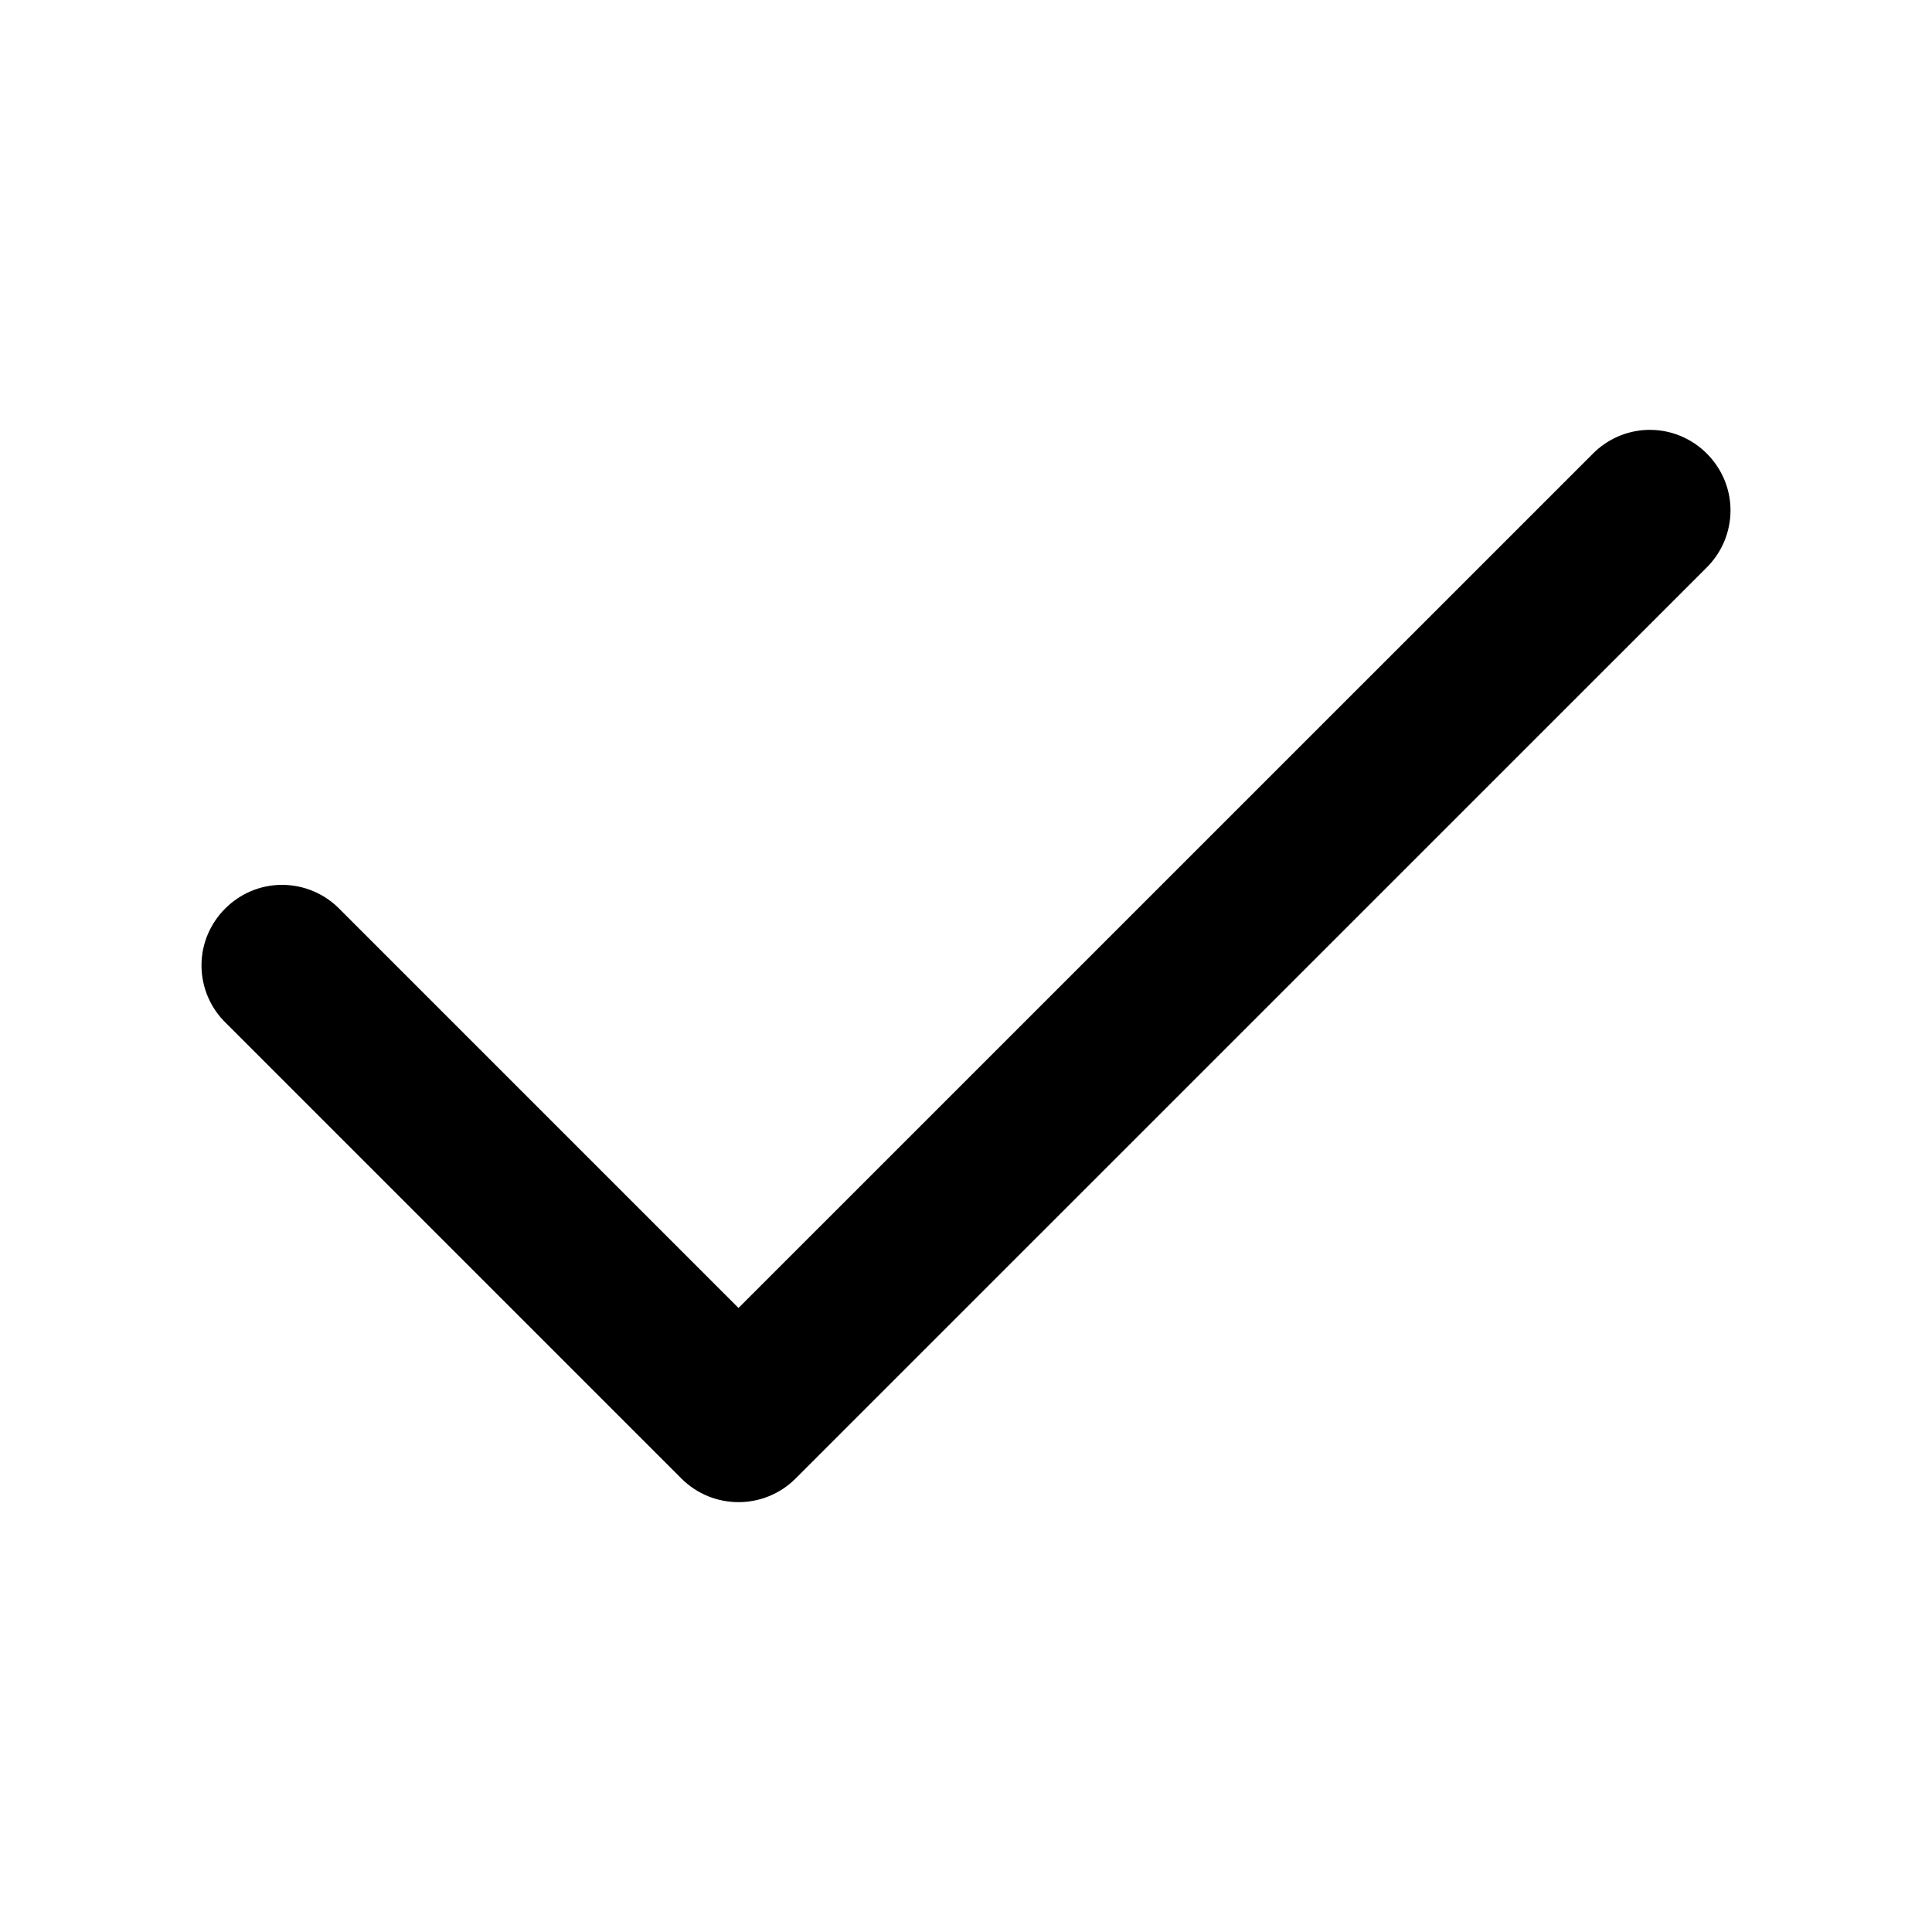
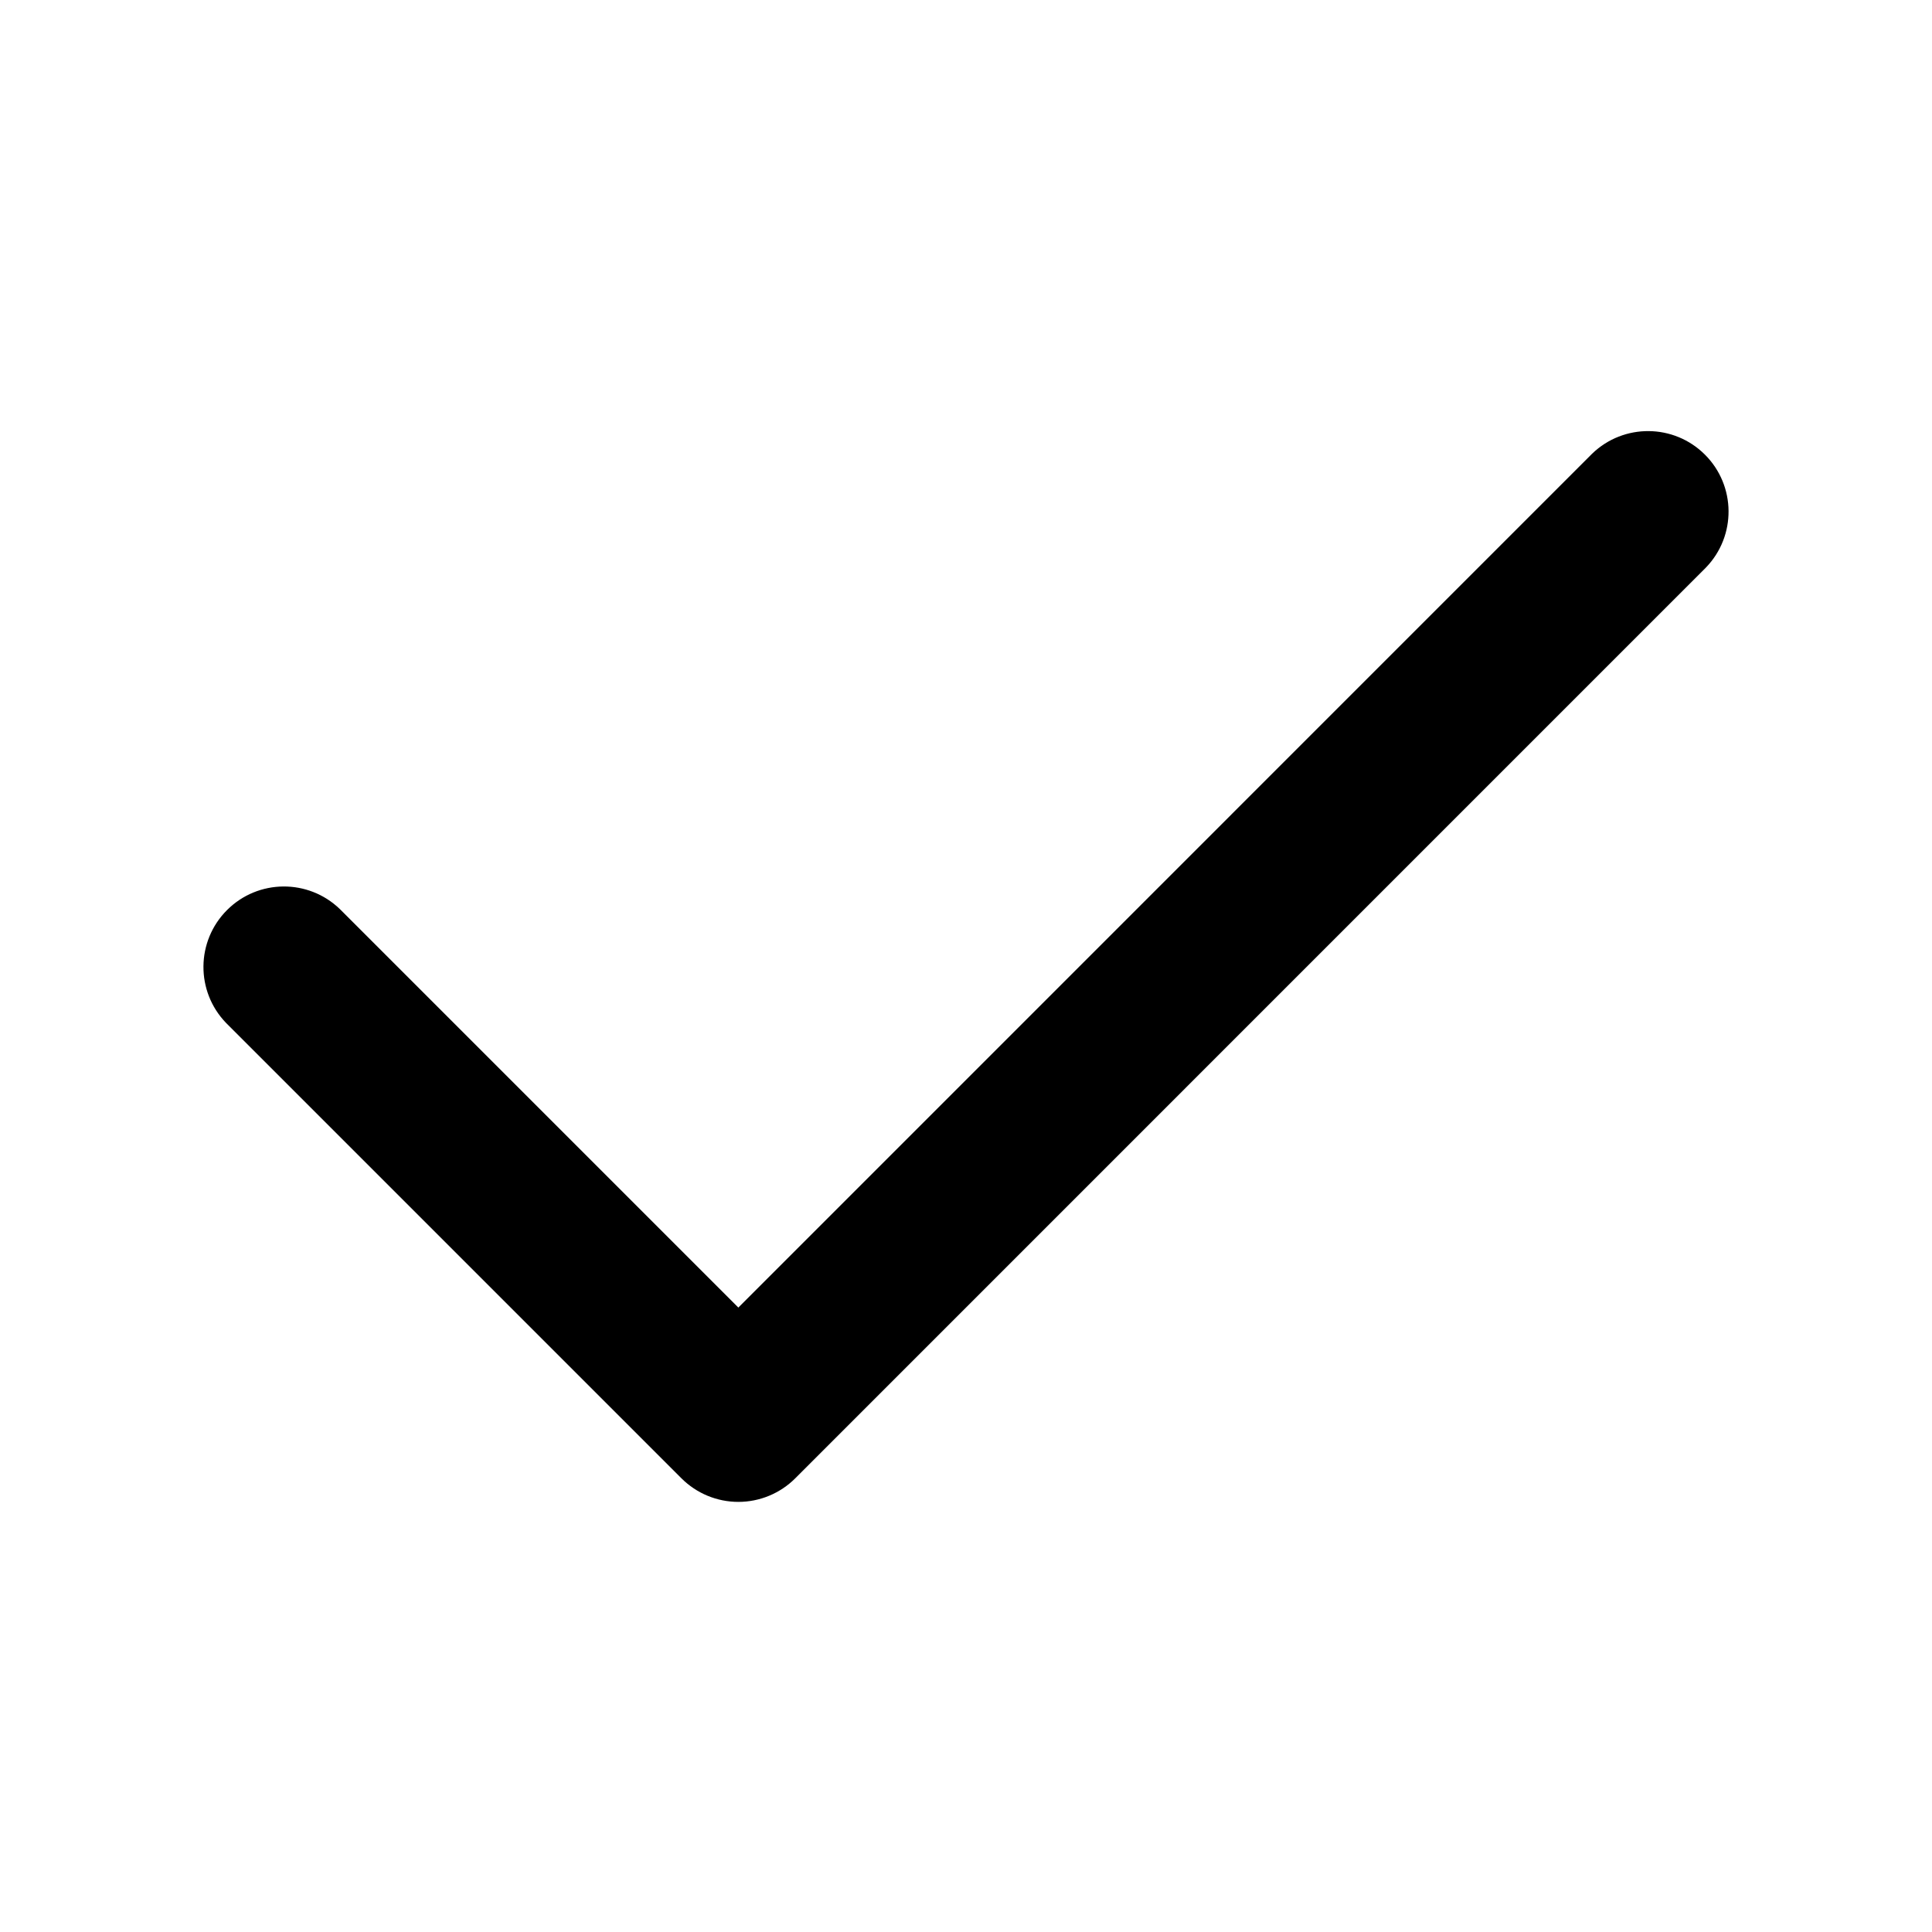
<svg xmlns="http://www.w3.org/2000/svg" width="24" height="24" viewBox="0 0 24 24">
-   <path d="M20.467 5.34c-.26.008-.506.117-.687.303L9.174 16.248l-4.949-4.949a1.002 1.002 0 0 0-.722-.307c-.548 0-1 .451-1 1 0 .272.111.533.308.721l5.656 5.656a1.004 1.004 0 0 0 1.414 0L21.194 7.057c.193-.188.303-.447.303-.717 0-.549-.452-1-1-1h-.03z" />
+   <path d="M9.172 18.657a1 1 0 0 1-.707-.293l-5.657-5.657a1 1 0 0 1 1.414-1.414l4.95 4.95L19.778 5.636a1 1 0 0 1 1.414 1.414L9.879 18.364a1 1 0 0 1-.707.293z" />
</svg>
